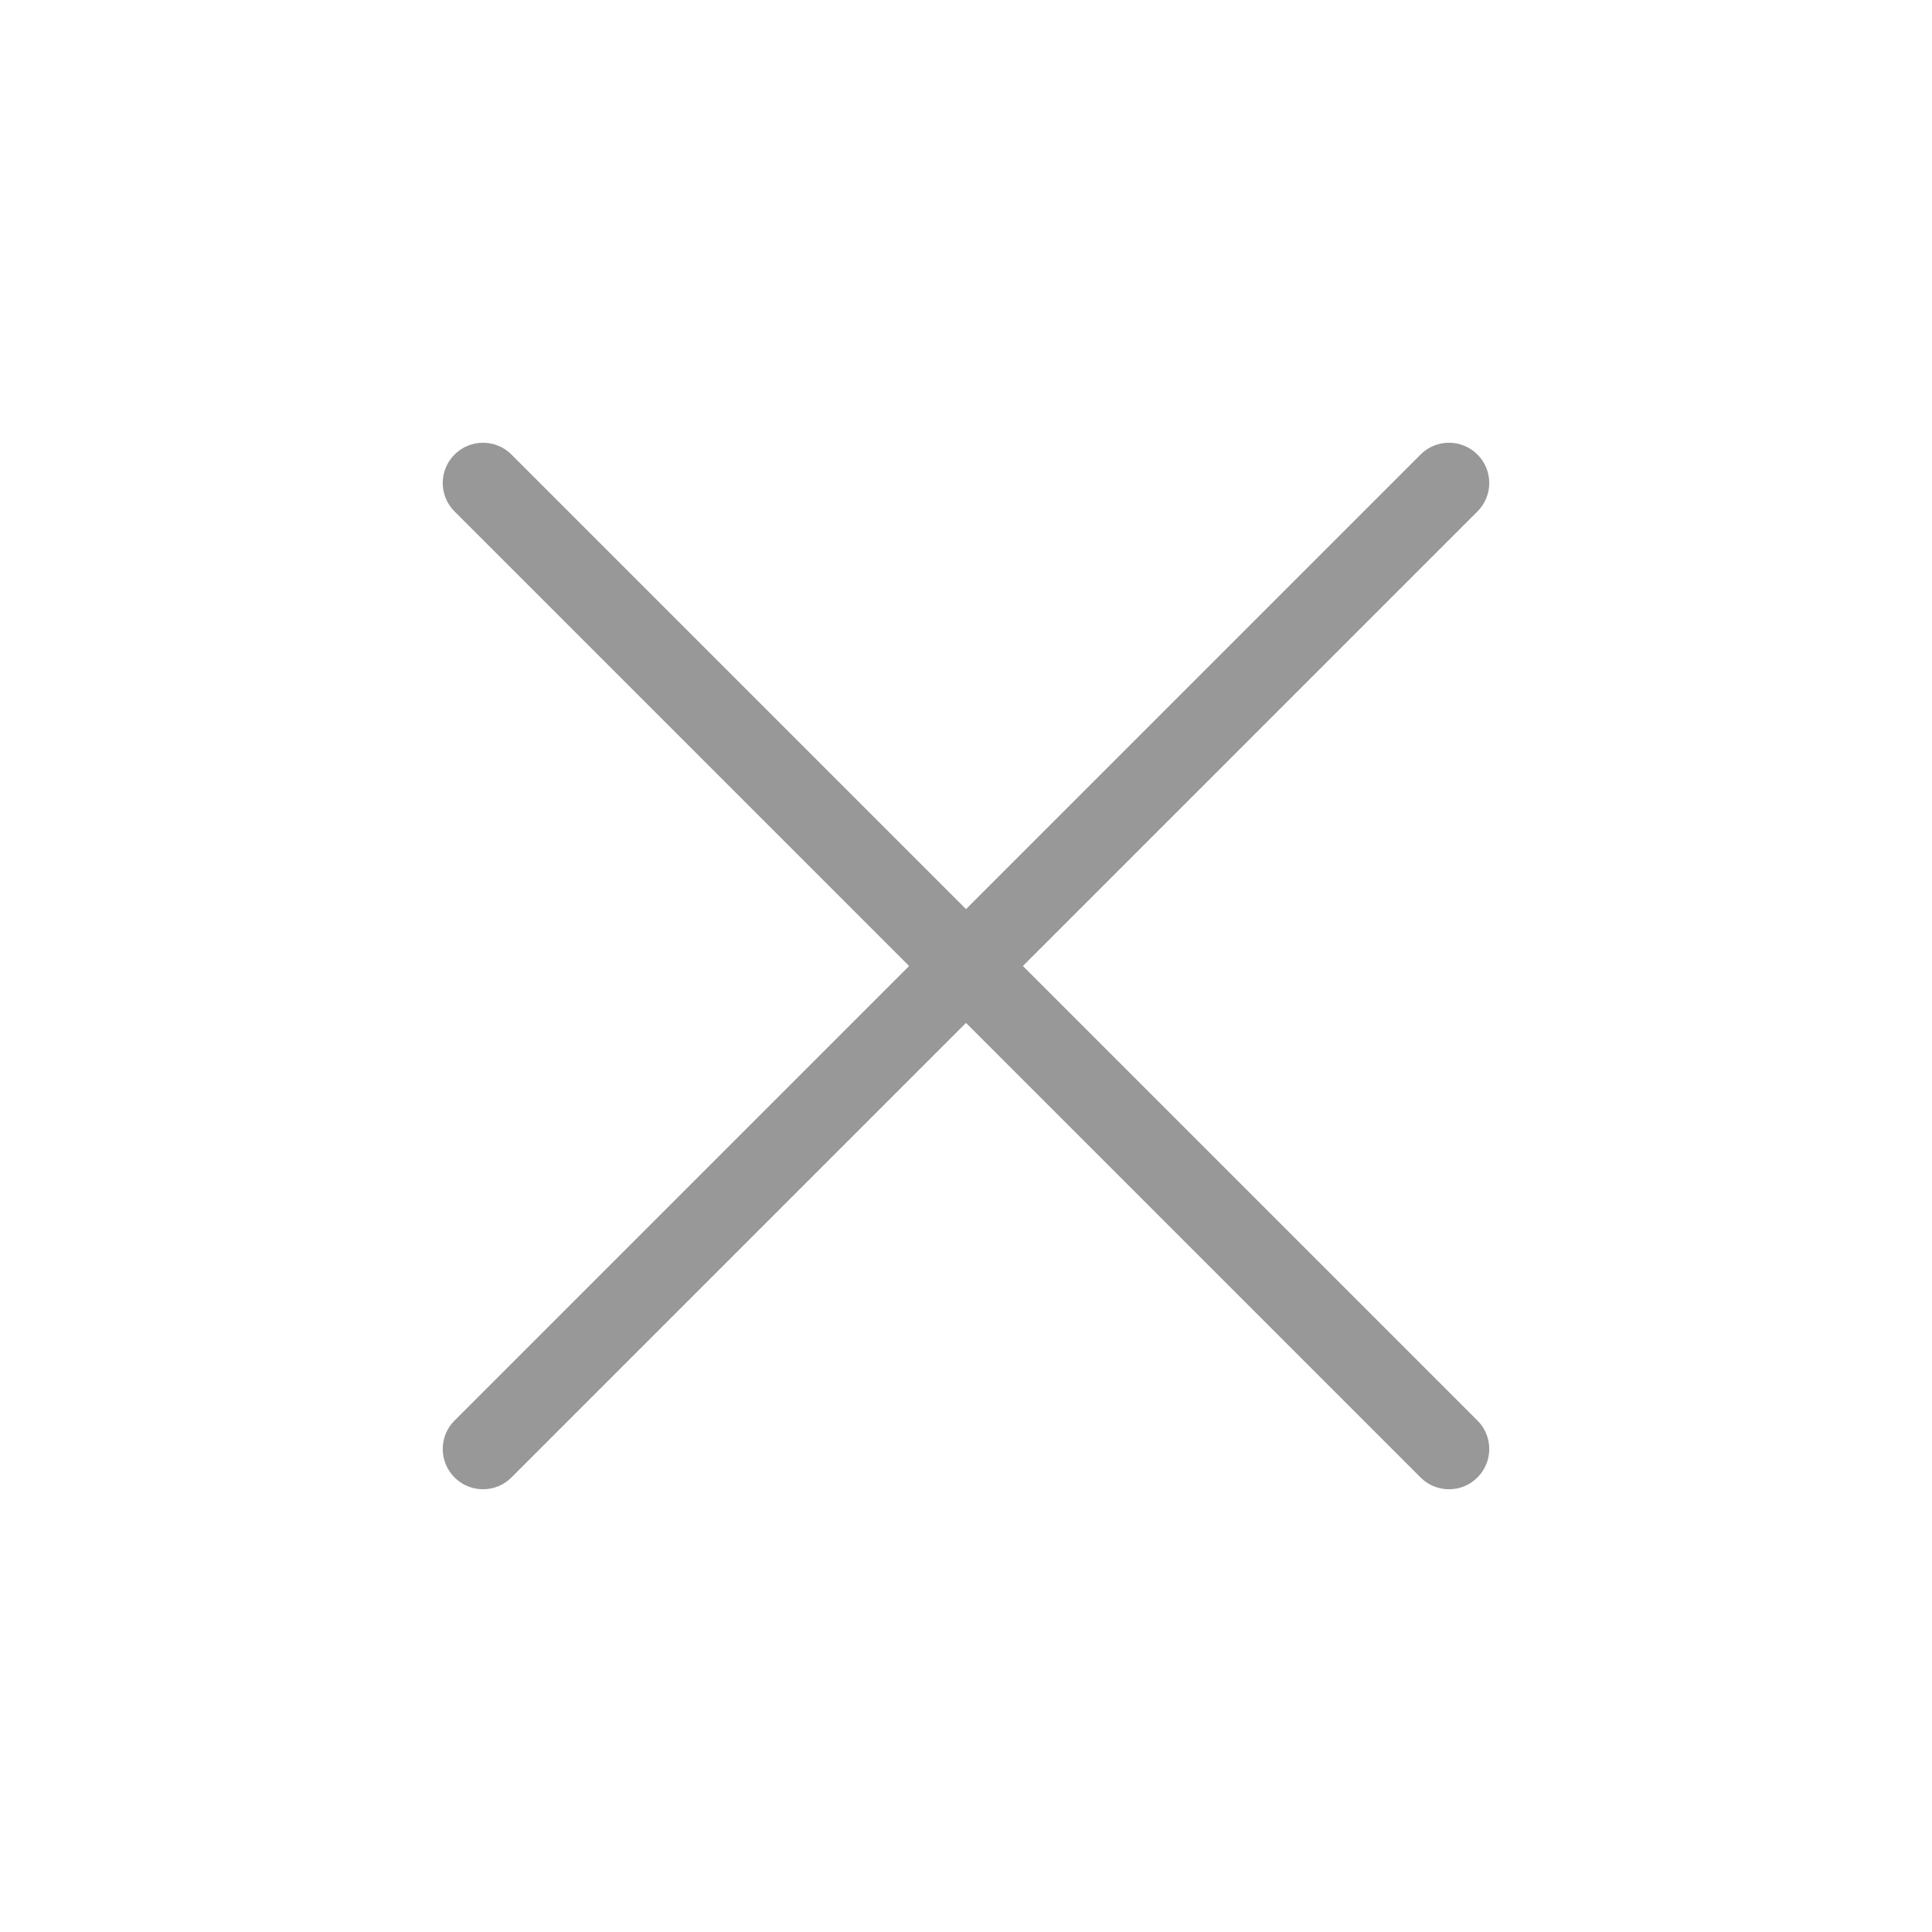
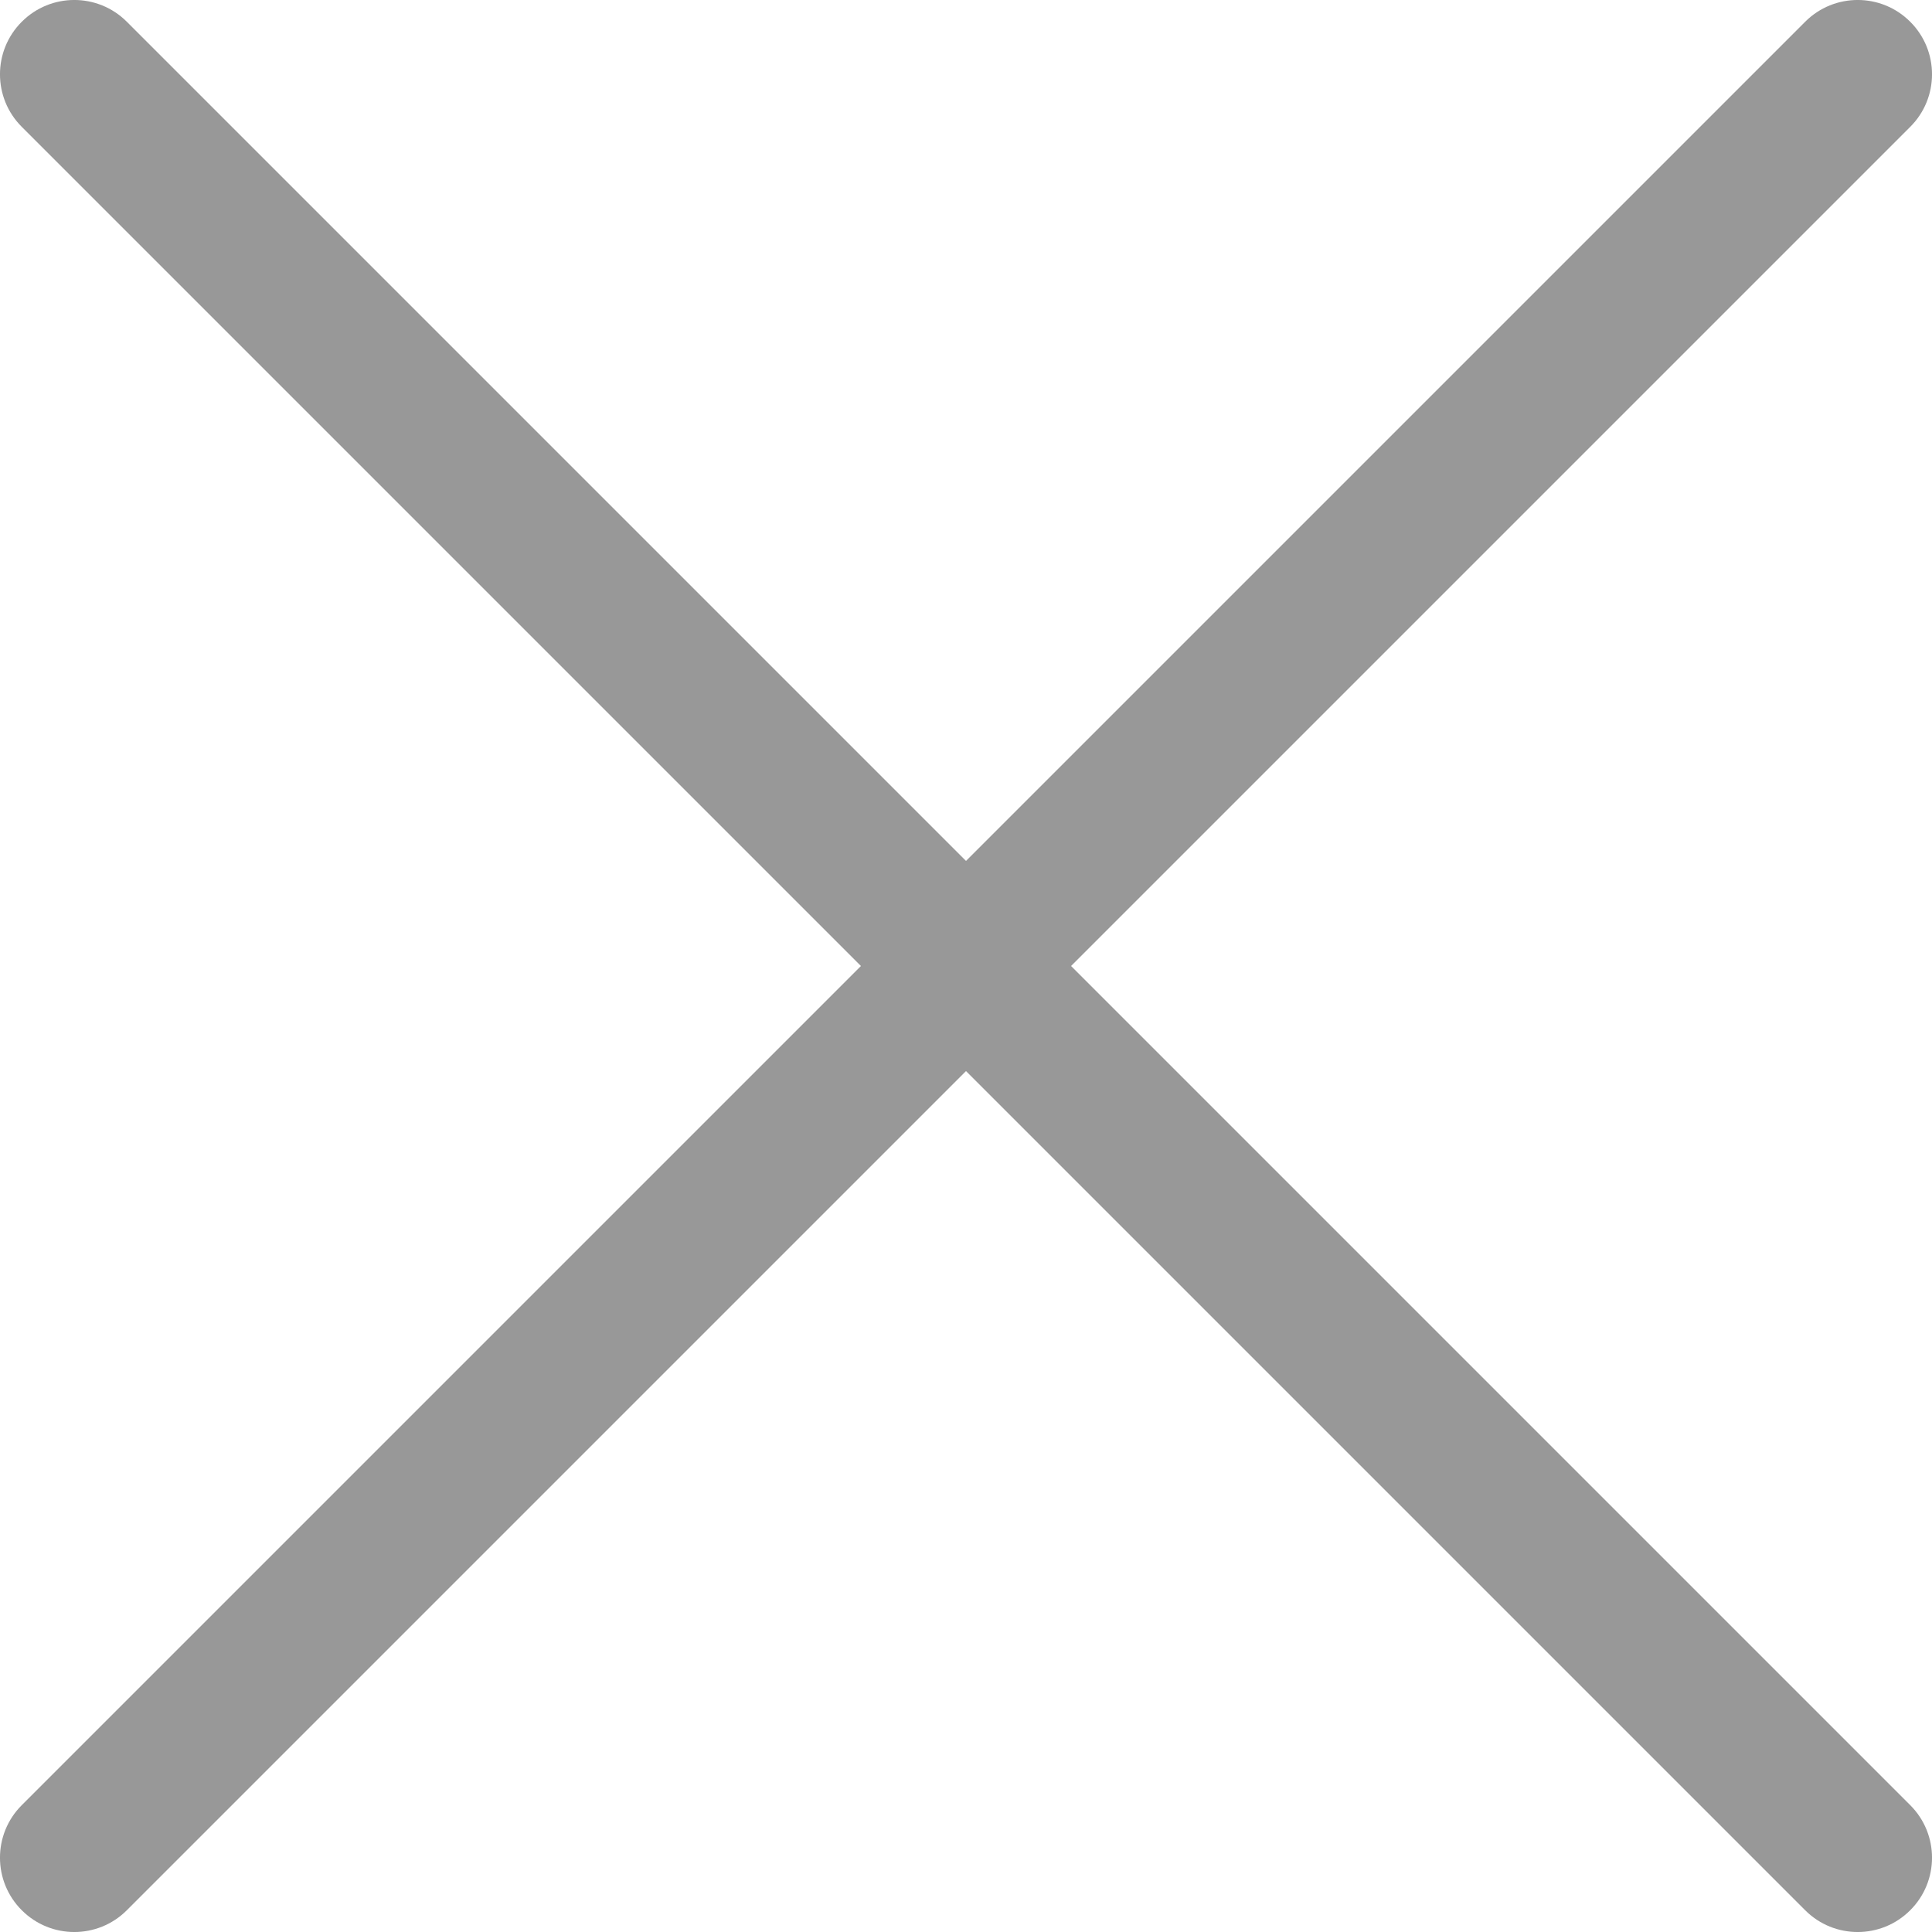
- <svg xmlns="http://www.w3.org/2000/svg" width="48" height="48" viewBox="0 0 48 48" fill="none">
-   <path fill-rule="evenodd" clip-rule="evenodd" d="M11.293 11.293C11.683 10.902 12.317 10.902 12.707 11.293L24 22.586L35.293 11.293C35.683 10.902 36.317 10.902 36.707 11.293C37.098 11.683 37.098 12.317 36.707 12.707L25.414 24L36.707 35.293C37.098 35.683 37.098 36.317 36.707 36.707C36.317 37.098 35.683 37.098 35.293 36.707L24 25.414L12.707 36.707C12.317 37.098 11.683 37.098 11.293 36.707C10.902 36.317 10.902 35.683 11.293 35.293L22.586 24L11.293 12.707C10.902 12.317 10.902 11.683 11.293 11.293Z" fill="#989898" />
+ <svg xmlns="http://www.w3.org/2000/svg" width="26" height="26" viewBox="0 0 26 26" fill="none">
+   <path fill-rule="evenodd" clip-rule="evenodd" d="M0.293 0.293C0.683 -0.098 1.317 -0.098 1.707 0.293L13 11.586L24.293 0.293C24.683 -0.098 25.317 -0.098 25.707 0.293C26.098 0.683 26.098 1.317 25.707 1.707L14.414 13L25.707 24.293C26.098 24.683 26.098 25.317 25.707 25.707C25.317 26.098 24.683 26.098 24.293 25.707L13 14.414L1.707 25.707C1.317 26.098 0.683 26.098 0.293 25.707C-0.098 25.317 -0.098 24.683 0.293 24.293L11.586 13L0.293 1.707C-0.098 1.317 -0.098 0.683 0.293 0.293Z" fill="#989898" />
</svg>
